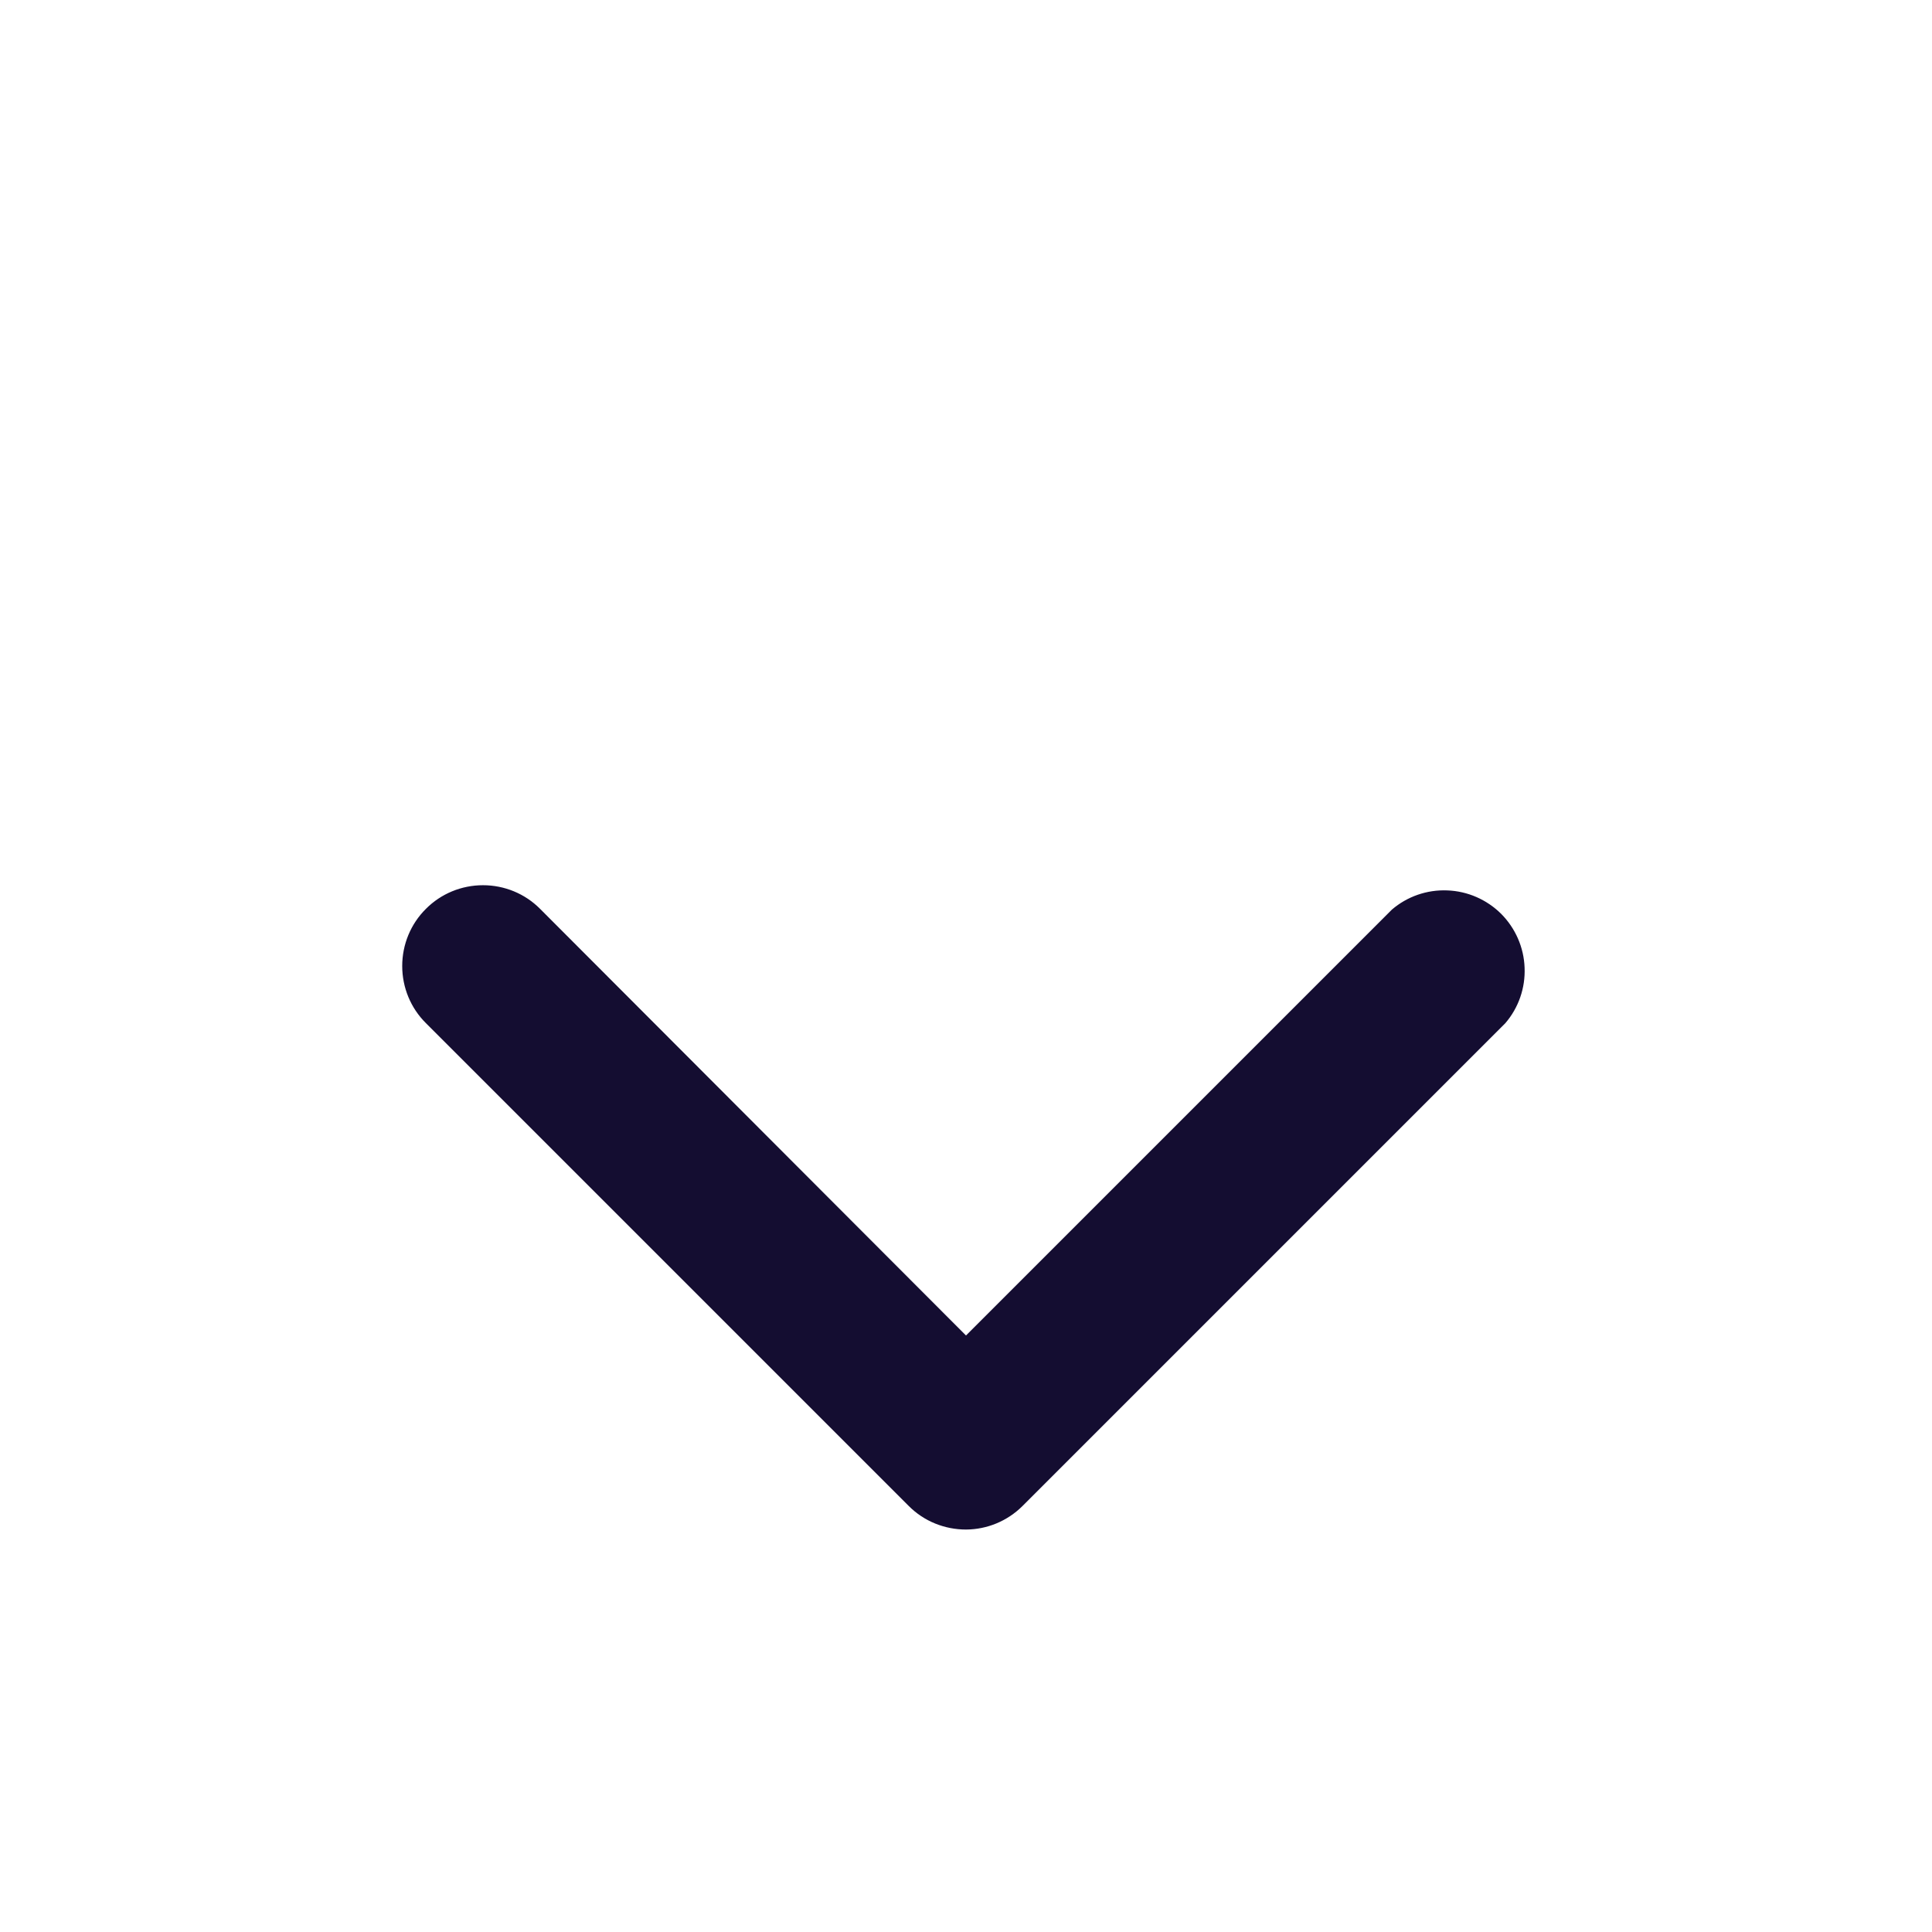
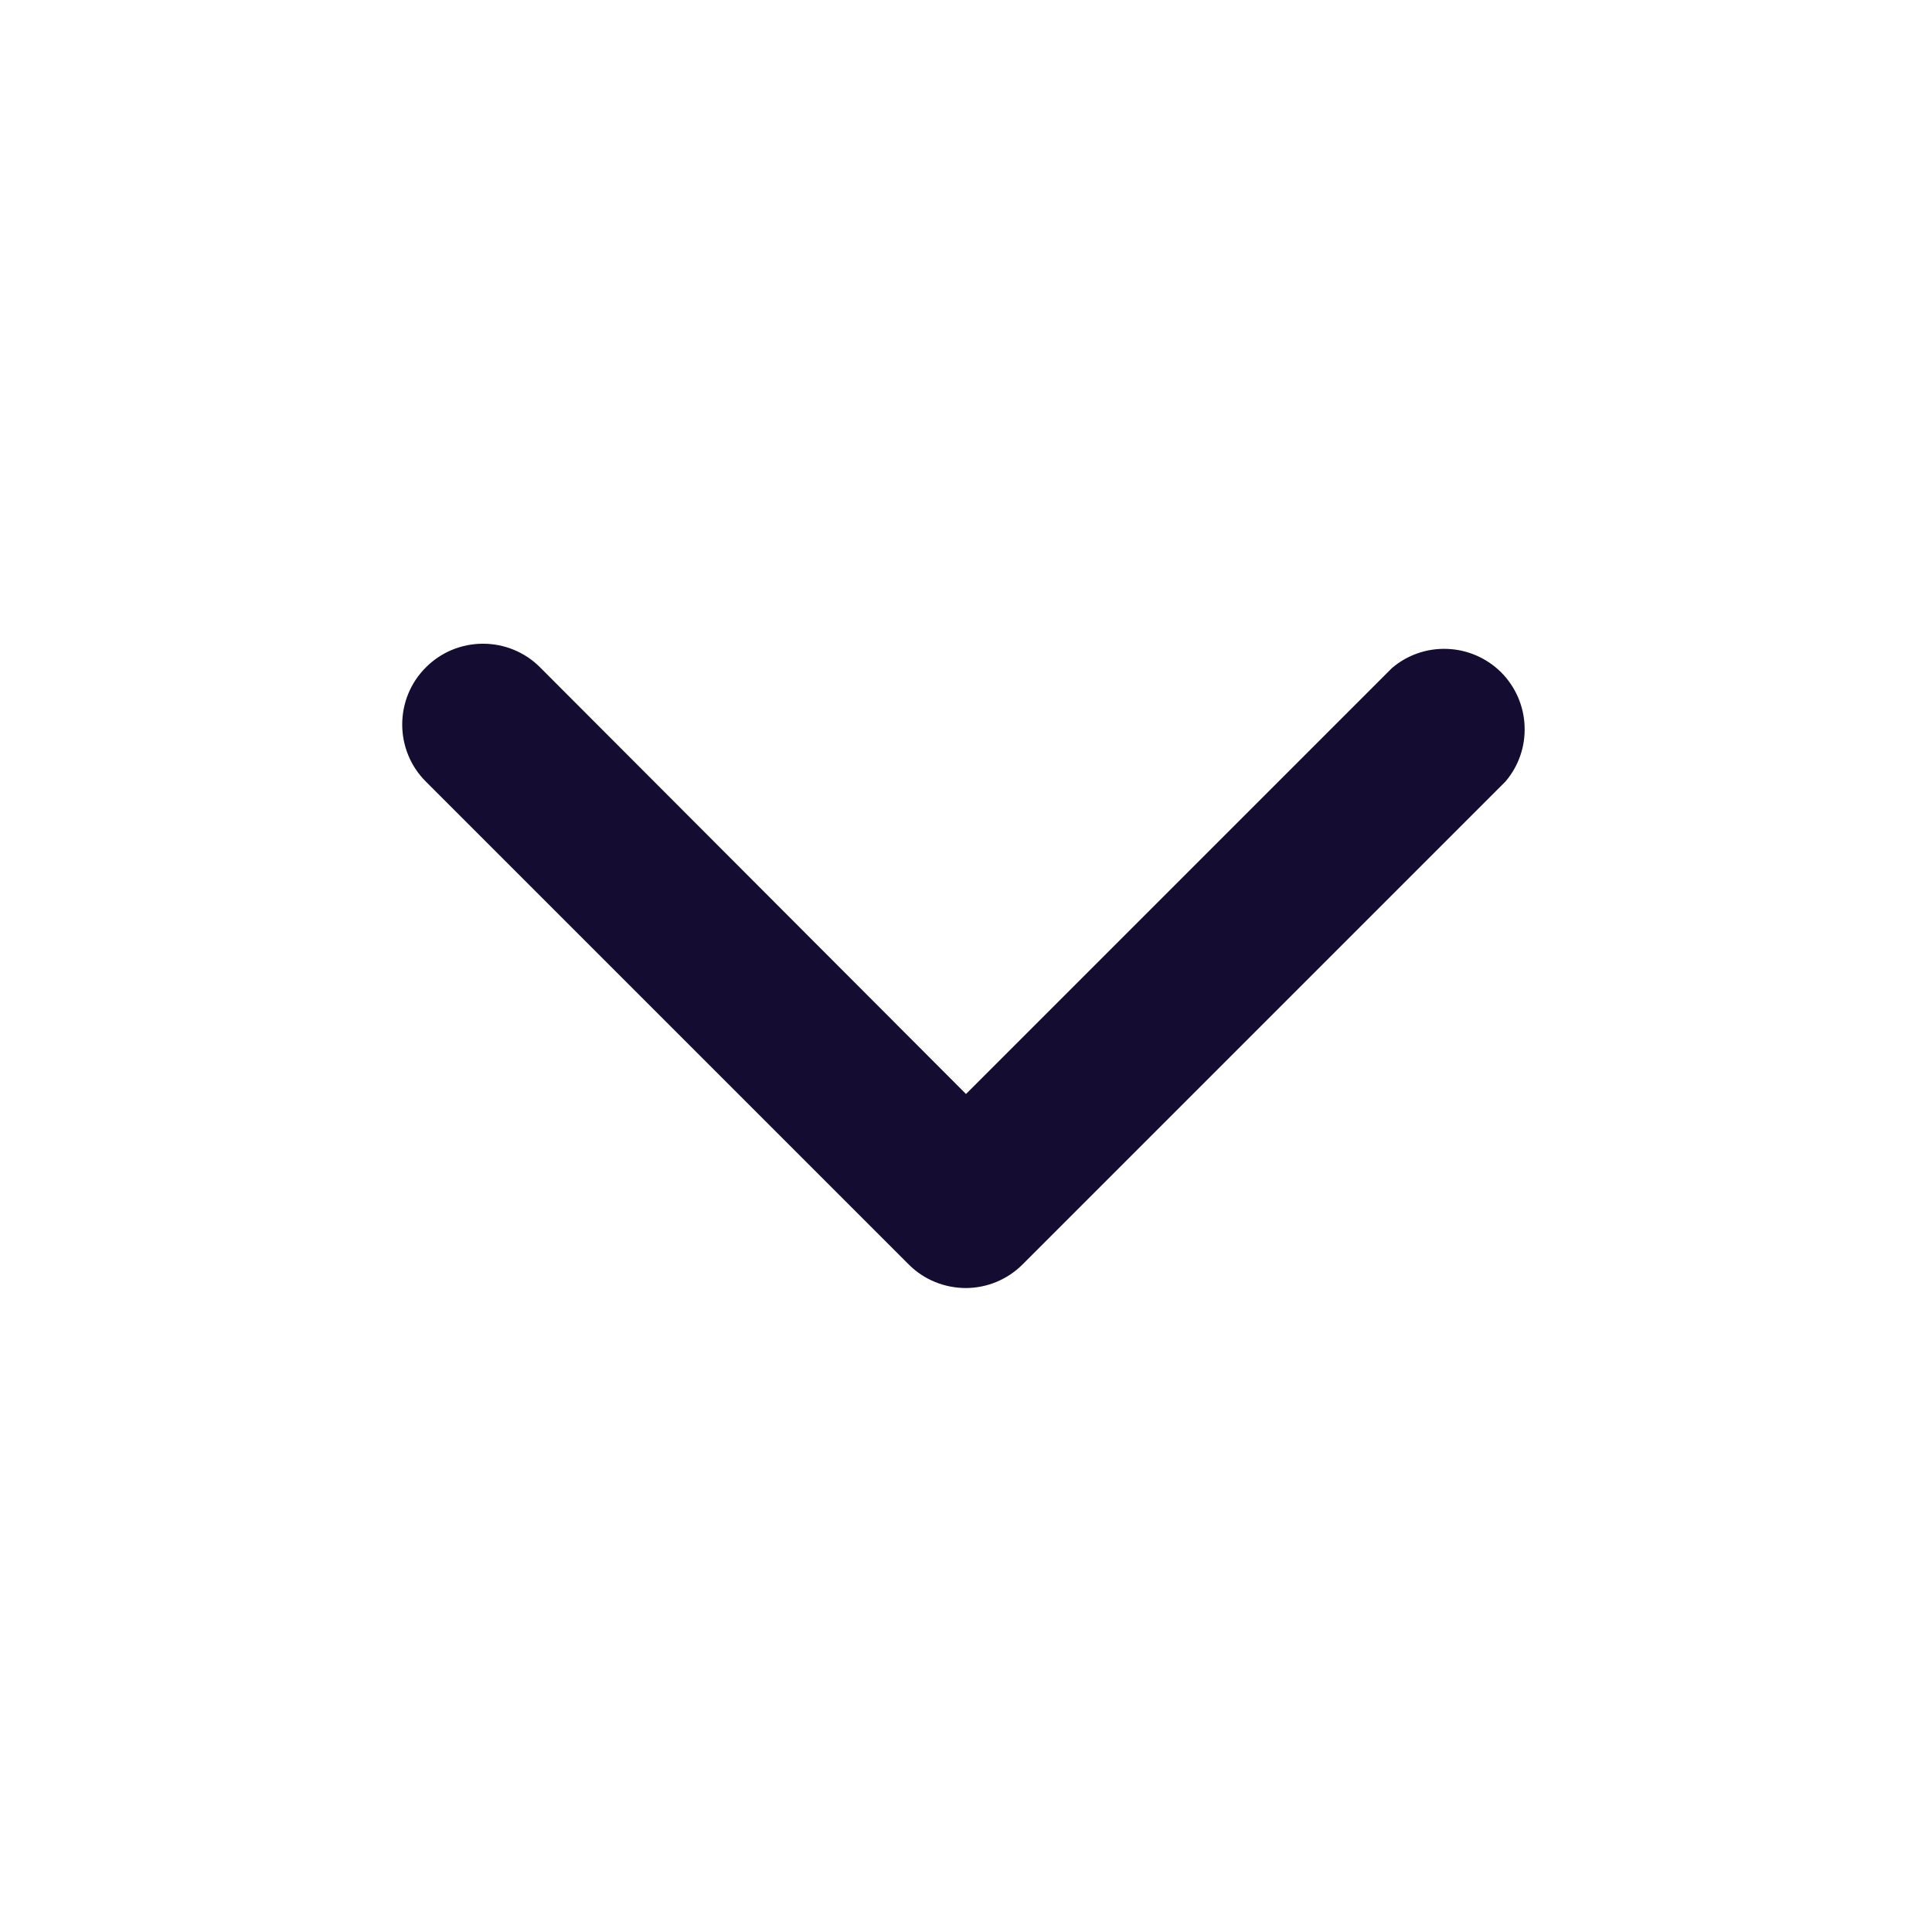
<svg xmlns="http://www.w3.org/2000/svg" width="16" height="16" viewBox="0 0 16 16" fill="none">
-   <g id="down (3) 1">
-     <g id="16">
-       <path id="Vector" d="M8 12.667C7.912 12.667 7.825 12.65 7.744 12.617C7.663 12.584 7.589 12.535 7.527 12.473L3.527 8.473C3.401 8.348 3.331 8.178 3.331 8C3.331 7.822 3.401 7.652 3.527 7.527C3.652 7.401 3.822 7.331 4 7.331C4.178 7.331 4.348 7.401 4.473 7.527L8 11.06L11.527 7.533C11.654 7.424 11.818 7.367 11.986 7.374C12.154 7.38 12.313 7.45 12.432 7.568C12.55 7.687 12.62 7.846 12.626 8.014C12.633 8.182 12.576 8.346 12.467 8.473L8.467 12.473C8.342 12.597 8.175 12.666 8 12.667Z" fill="#140D31" />
-     </g>
-   </g>
+   <path d="M8 10.667C7.912 10.667 7.825 10.65 7.744 10.617C7.663 10.584 7.589 10.535 7.527 10.473L3.527 6.473C3.401 6.348 3.331 6.178 3.331 6C3.331 5.822 3.401 5.652 3.527 5.527C3.652 5.401 3.822 5.331 4 5.331C4.178 5.331 4.348 5.401 4.473 5.527L8 9.06L11.527 5.533C11.654 5.424 11.818 5.367 11.986 5.374C12.154 5.38 12.313 5.45 12.432 5.568C12.55 5.687 12.62 5.846 12.626 6.014C12.633 6.182 12.576 6.346 12.467 6.473L8.467 10.473C8.342 10.597 8.175 10.666 8 10.667Z" fill="#140D31" />
</svg>
